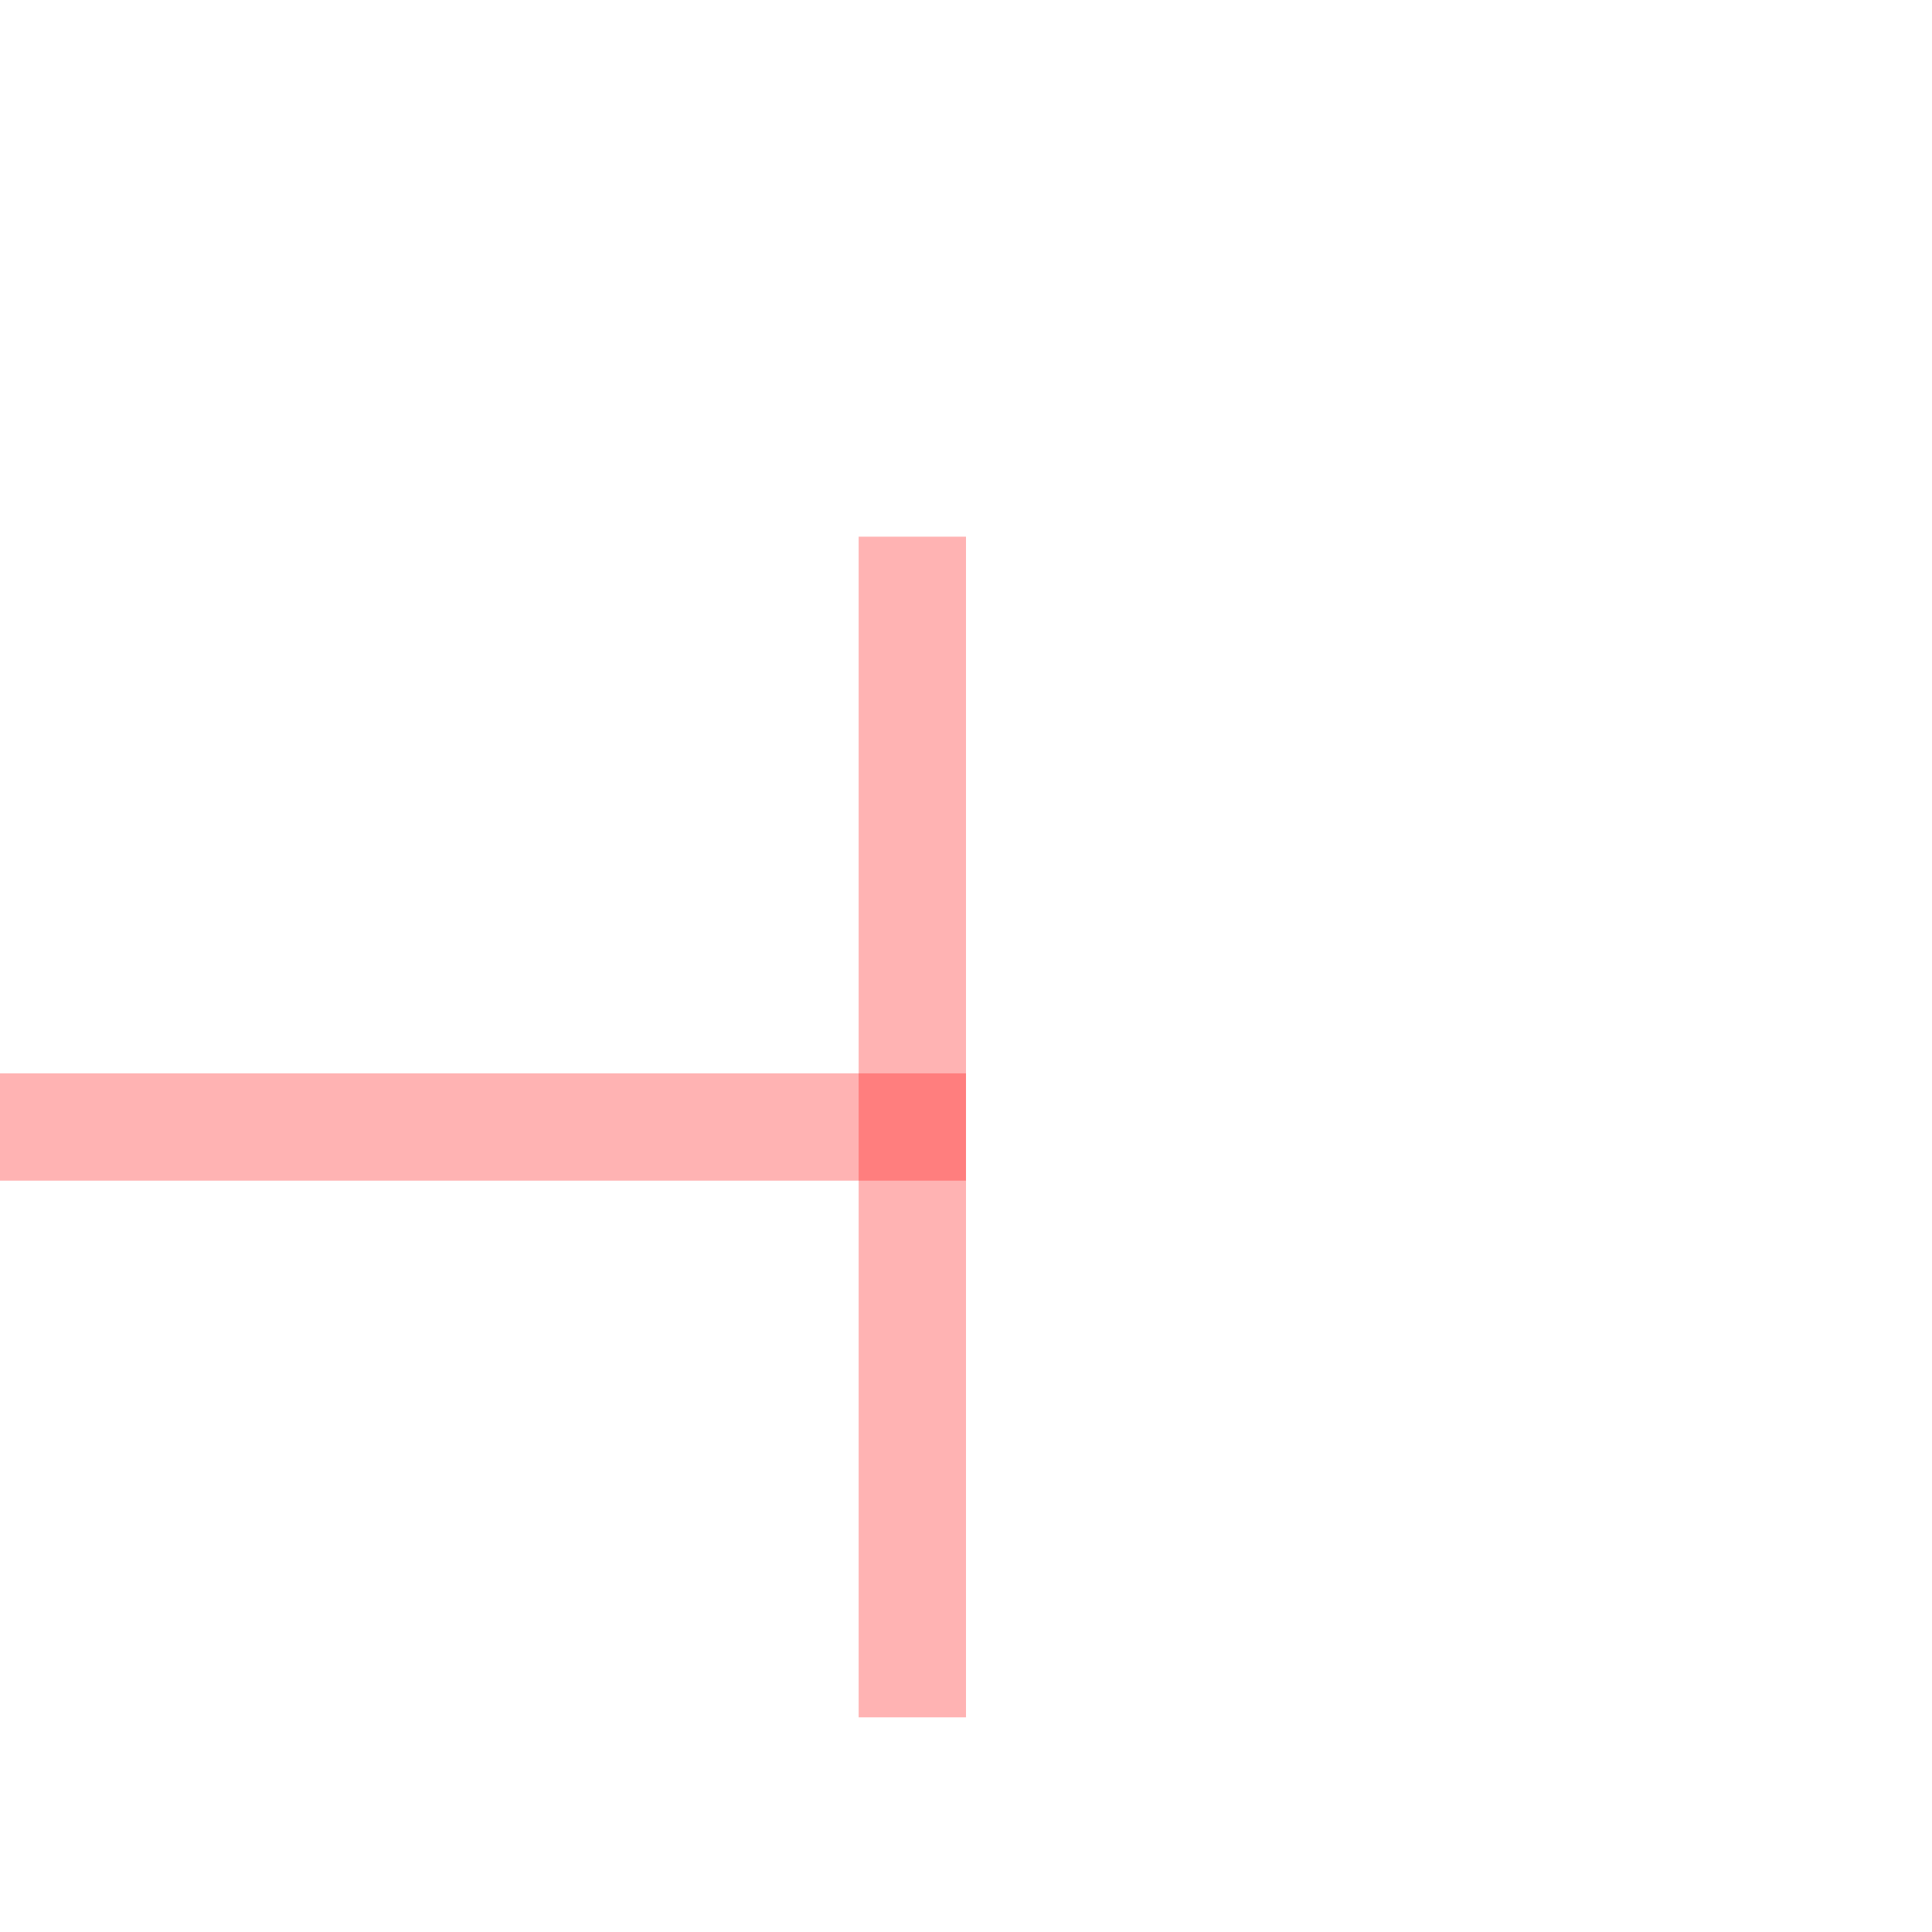
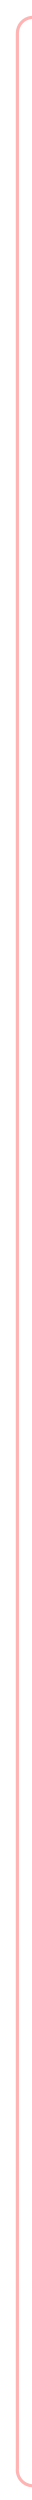
- <svg xmlns="http://www.w3.org/2000/svg" version="1.1" width="18px" height="18px" preserveAspectRatio="xMinYMid meet" viewBox="511 408  18 16">
-   <path d="M 491 417.5  L 520 417.5  " stroke-width="1" stroke="#ff0000" fill="none" stroke-opacity="0.298" />
-   <path d="M 519 412  L 519 423  L 520 423  L 520 412  L 519 412  Z " fill-rule="nonzero" fill="#ff0000" stroke="none" fill-opacity="0.298" />
+ <svg xmlns="http://www.w3.org/2000/svg" version="1.1" width="10px" height="791px" preserveAspectRatio="xMidYMin meet" viewBox="46 177  8 791">
+   <path d="M 660 182.5  L 55 182.5  A 5 5 0 0 0 50.5 187.5 L 50.5 958  A 5 5 0 0 0 55.5 963.5 L 63 963.5  " stroke-width="1" stroke="#ff0000" fill="none" stroke-opacity="0.298" />
+   <path d="M 62 958  L 62 969  L 63 969  L 63 958  L 62 958  Z " fill-rule="nonzero" fill="#ff0000" stroke="none" fill-opacity="0.298" />
</svg>
